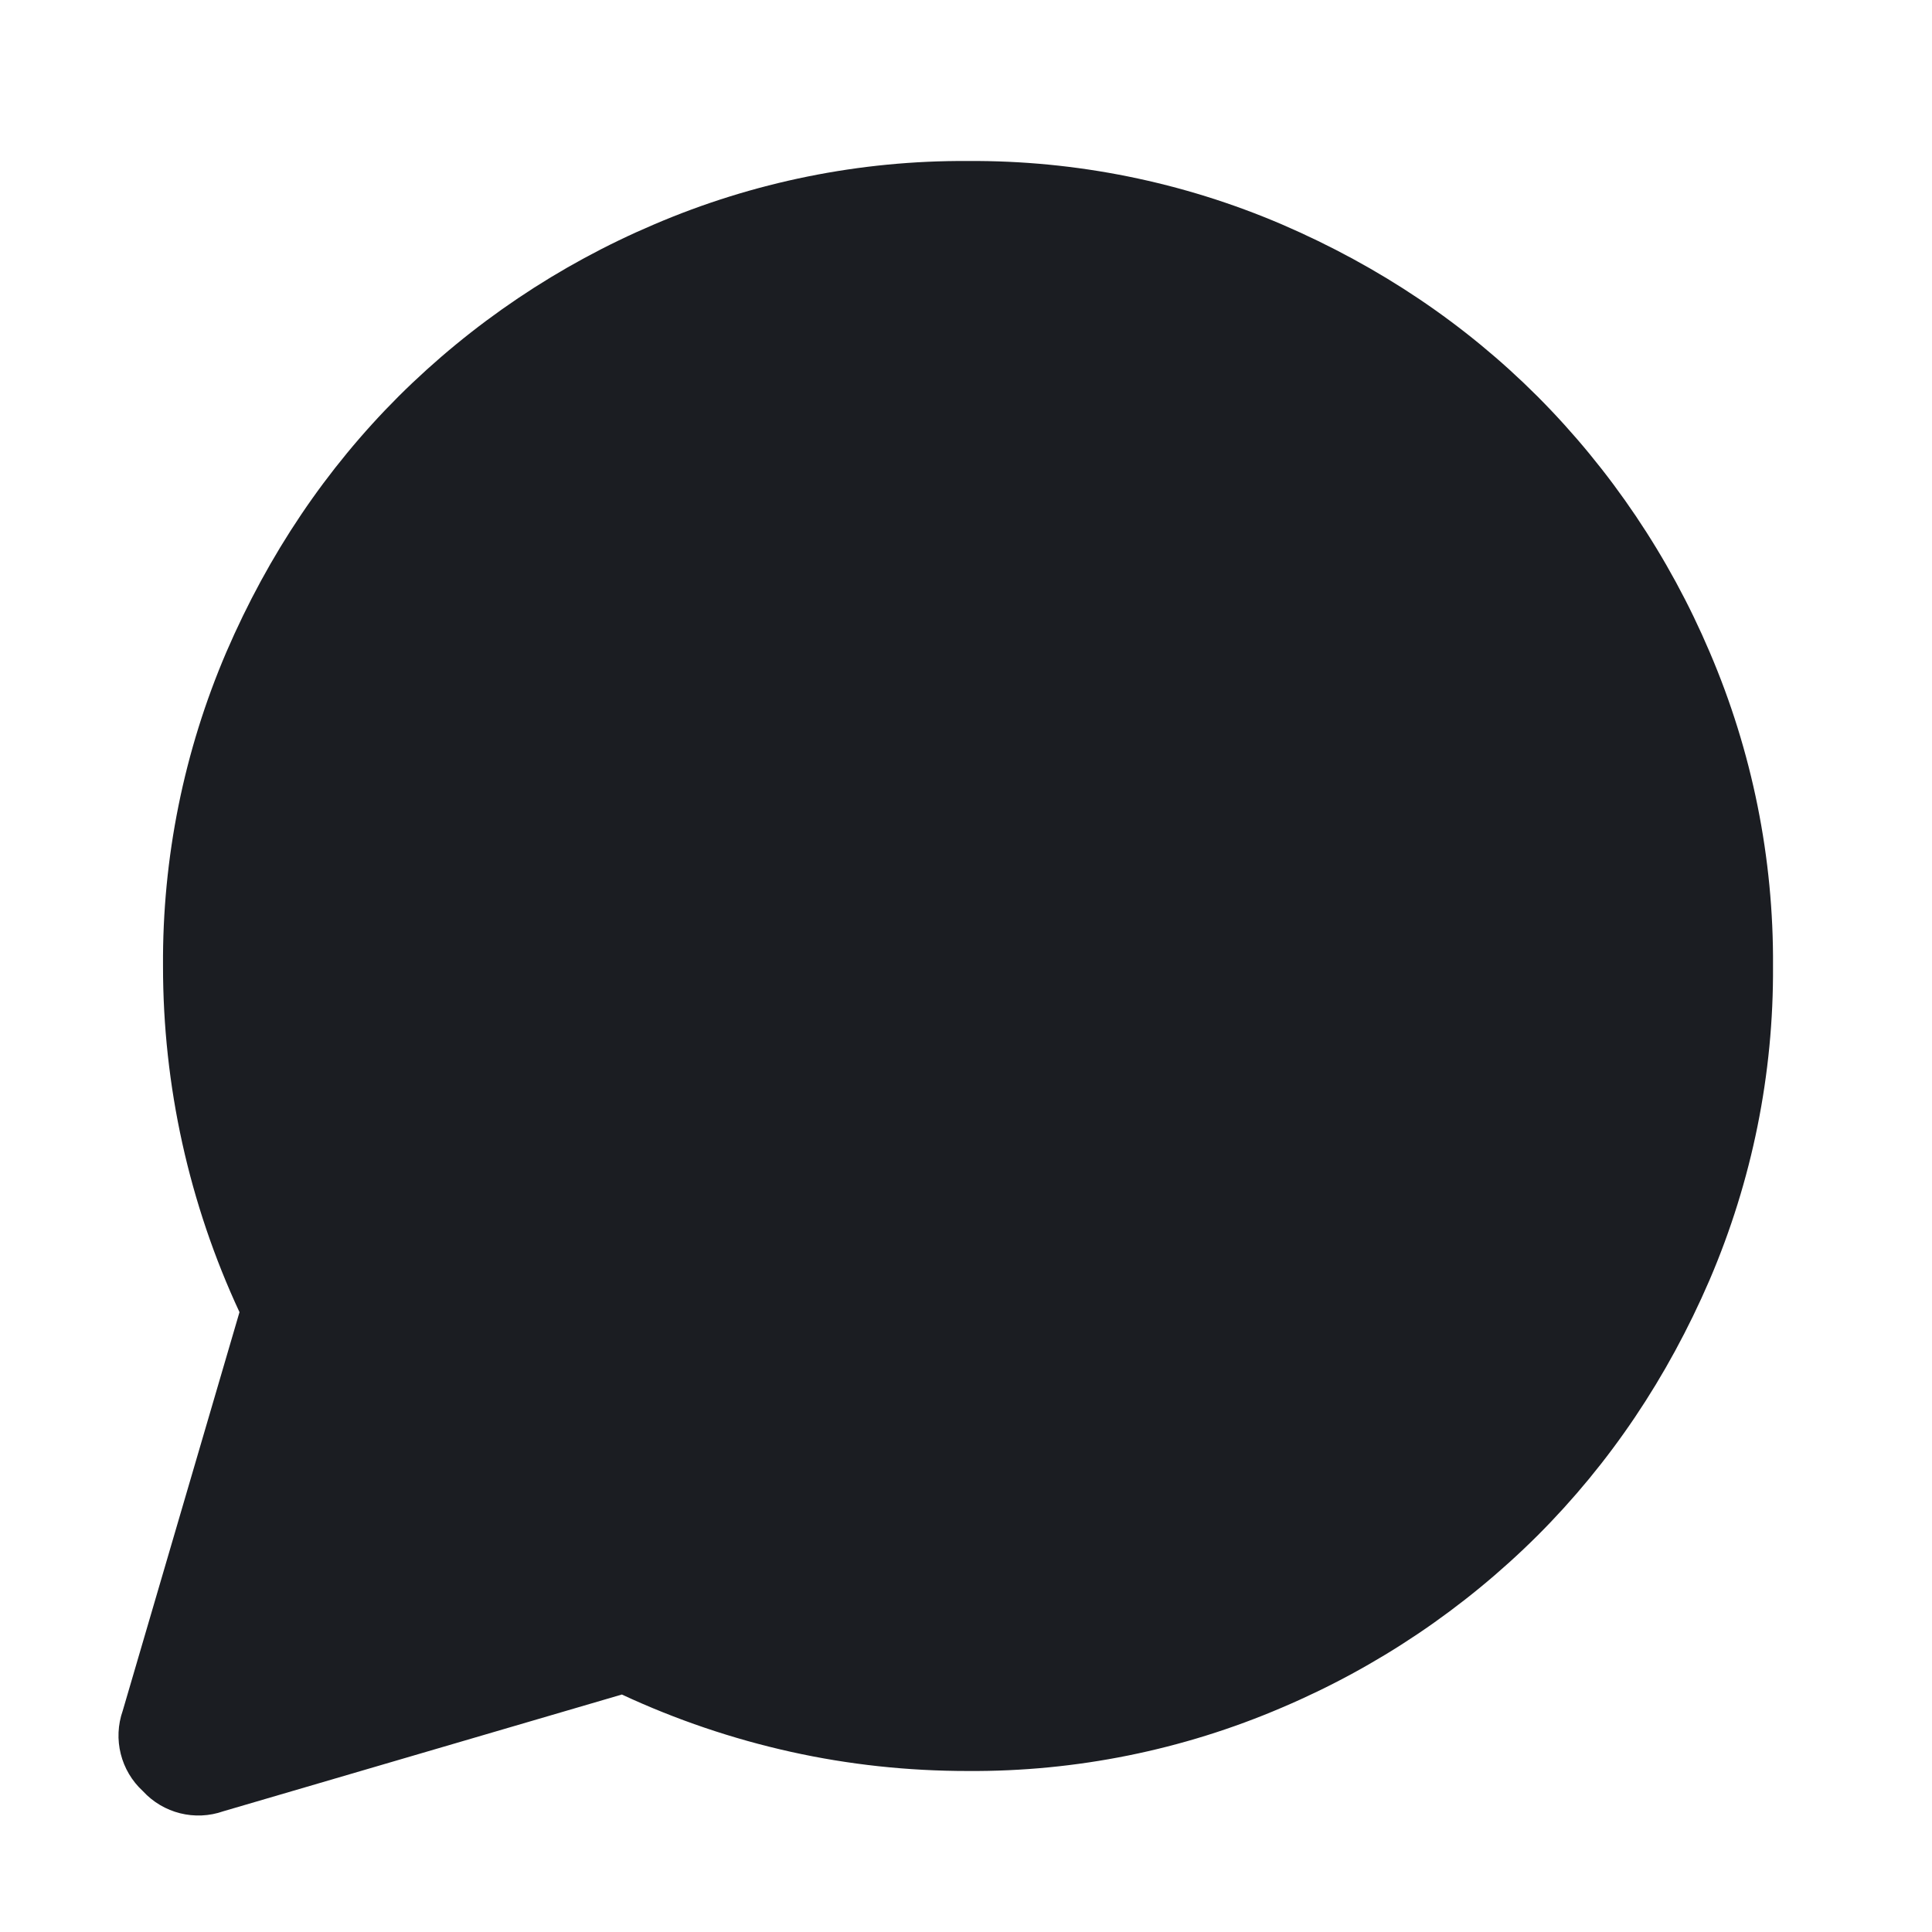
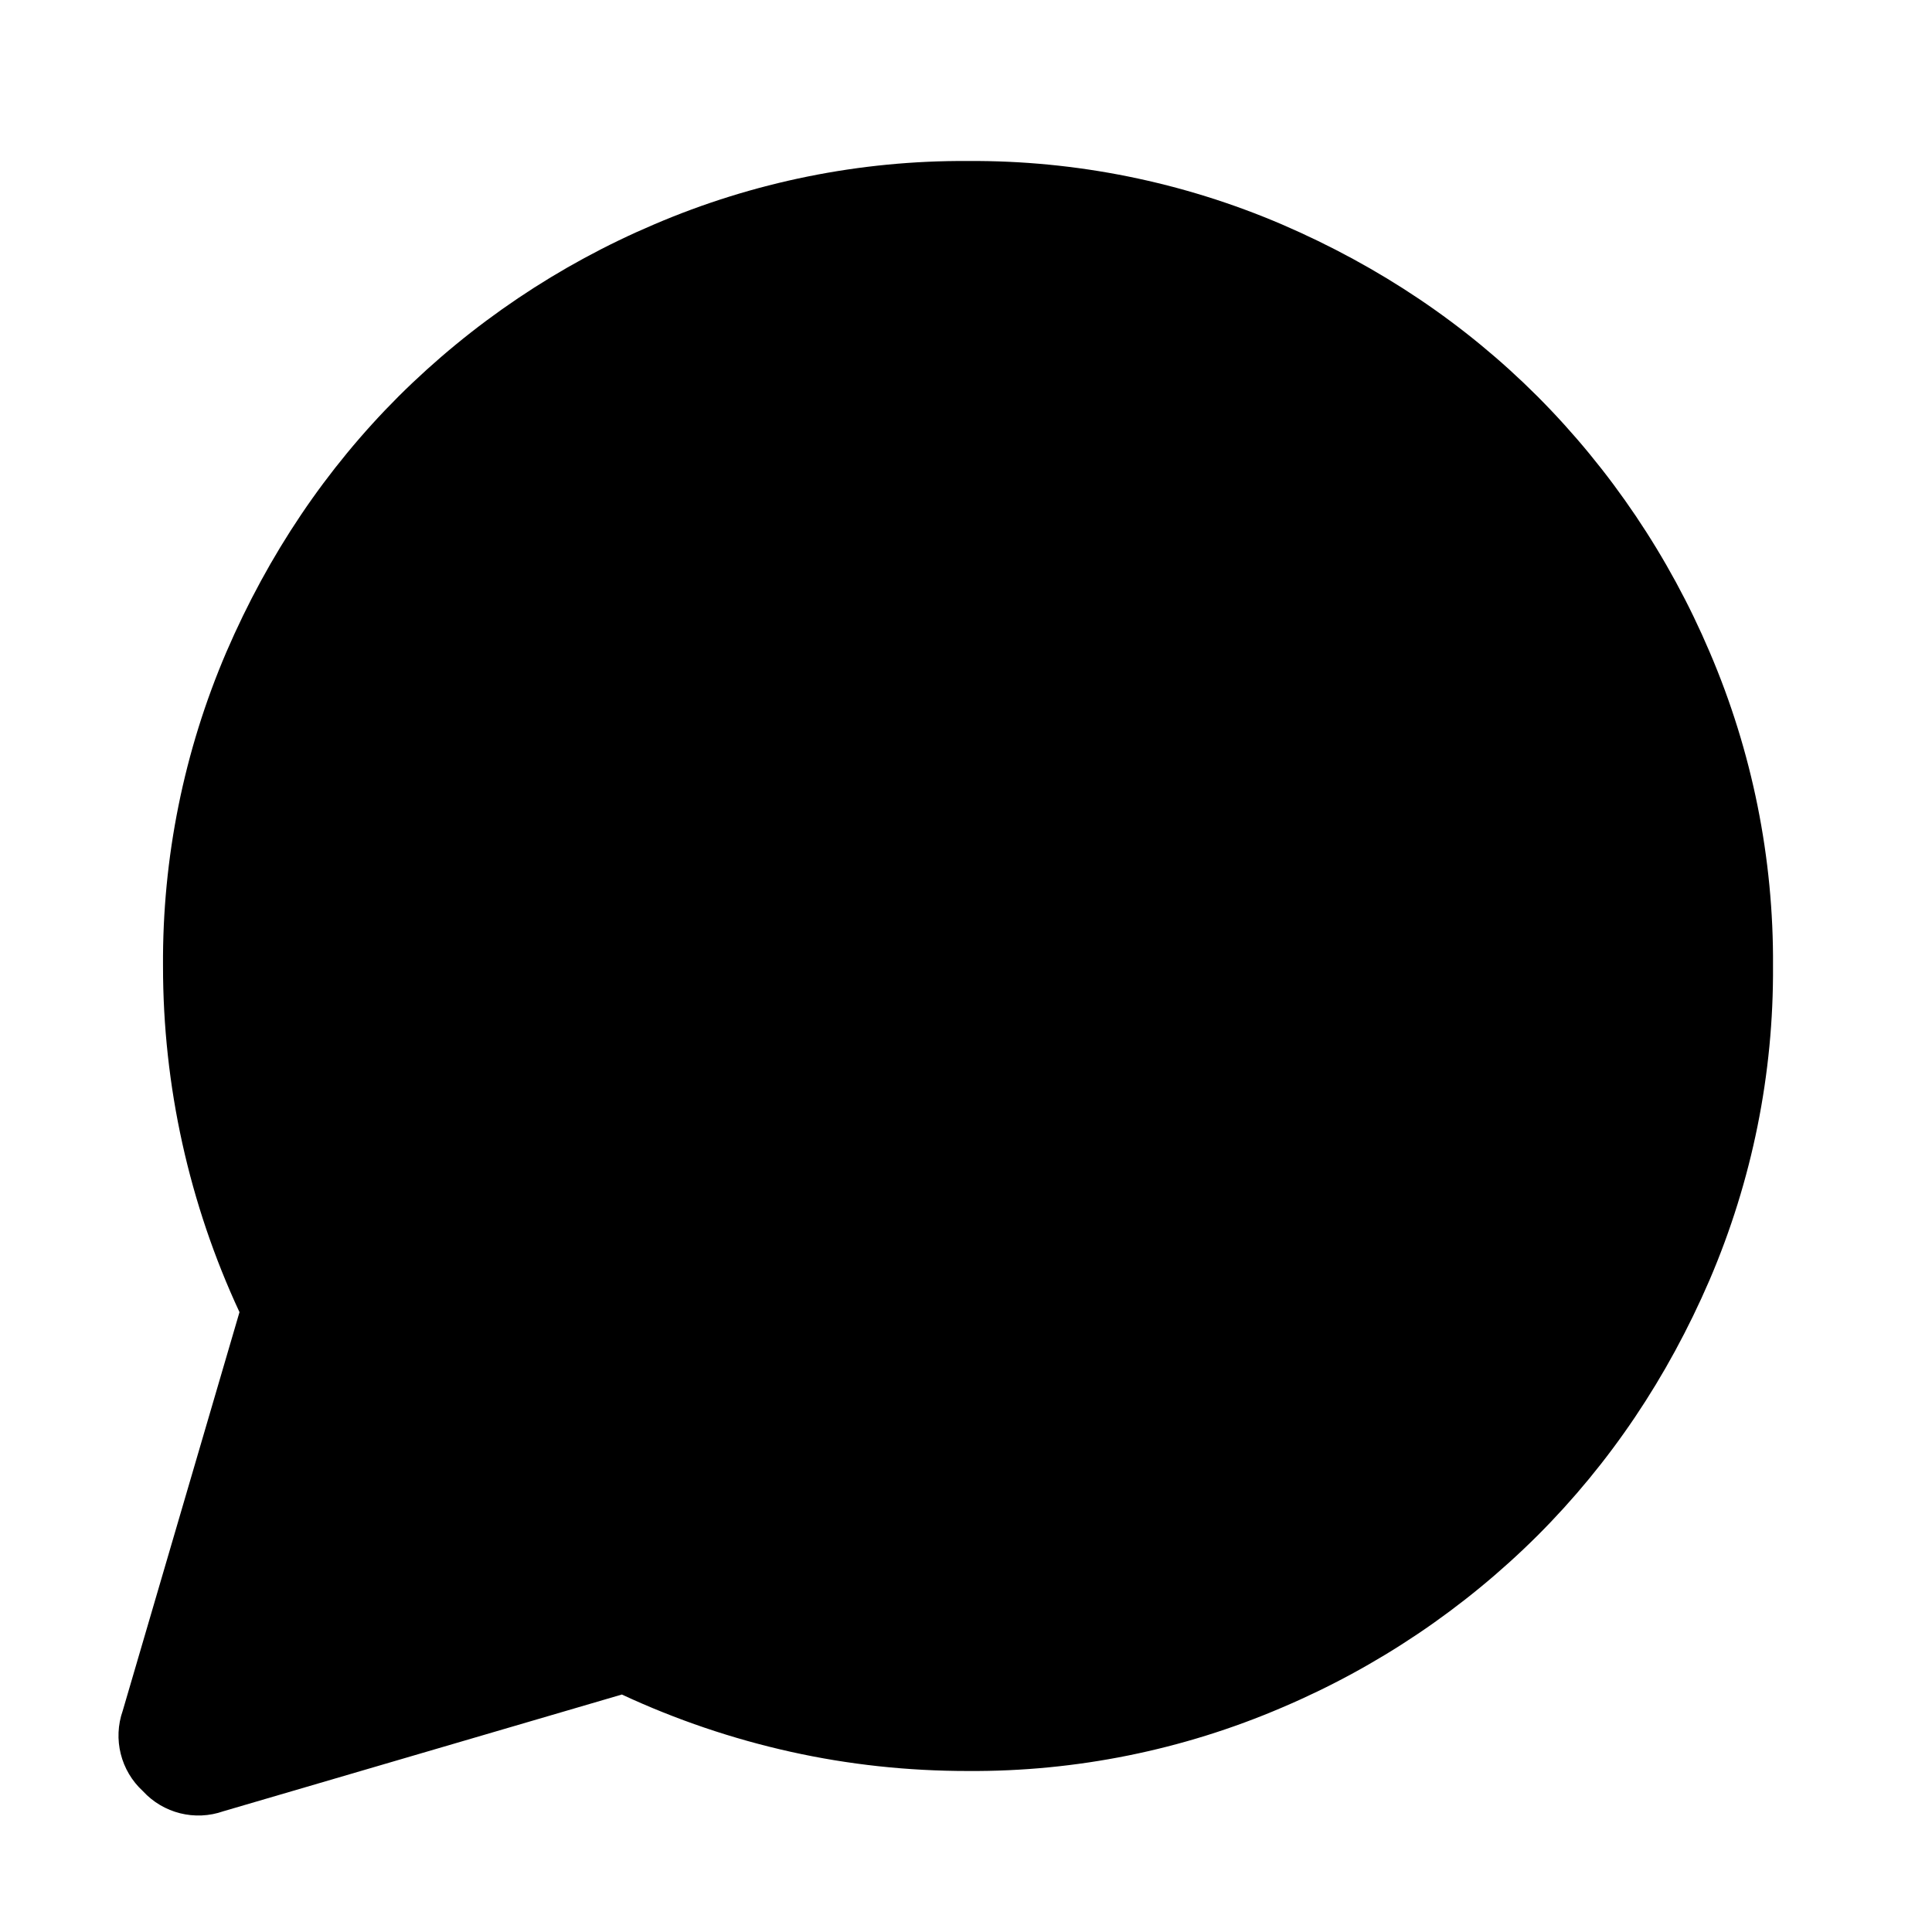
<svg xmlns="http://www.w3.org/2000/svg" width="24" height="24" fill="black" viewBox="0 0 24 24">
-   <path fill="#1B1D22" d="m2.975 16.3-1.45 4.95a.936.936 0 0 0 .25 1 .936.936 0 0 0 1 .25l4.95-1.45a10.23 10.23 0 0 0 2.1.712c.717.159 1.45.238 2.2.238a9.738 9.738 0 0 0 3.9-.788 10.098 10.098 0 0 0 3.175-2.137c.9-.9 1.612-1.958 2.137-3.175a9.738 9.738 0 0 0 .788-3.9 9.738 9.738 0 0 0-.787-3.9A10.099 10.099 0 0 0 19.1 4.925c-.9-.9-1.958-1.612-3.175-2.137a9.738 9.738 0 0 0-3.9-.788 9.738 9.738 0 0 0-3.9.788A10.099 10.099 0 0 0 4.95 4.925c-.9.9-1.613 1.958-2.138 3.175a9.738 9.738 0 0 0-.787 3.9 10.179 10.179 0 0 0 .95 4.3Z" />
+   <path fill="black" d="m2.975 16.3-1.45 4.95a.936.936 0 0 0 .25 1 .936.936 0 0 0 1 .25l4.95-1.45a10.23 10.23 0 0 0 2.1.712c.717.159 1.45.238 2.2.238a9.738 9.738 0 0 0 3.9-.788 10.098 10.098 0 0 0 3.175-2.137c.9-.9 1.612-1.958 2.137-3.175a9.738 9.738 0 0 0 .788-3.9 9.738 9.738 0 0 0-.787-3.9A10.099 10.099 0 0 0 19.1 4.925c-.9-.9-1.958-1.612-3.175-2.137a9.738 9.738 0 0 0-3.9-.788 9.738 9.738 0 0 0-3.9.788A10.099 10.099 0 0 0 4.95 4.925c-.9.9-1.613 1.958-2.138 3.175a9.738 9.738 0 0 0-.787 3.9 10.179 10.179 0 0 0 .95 4.3Z" />
</svg>
